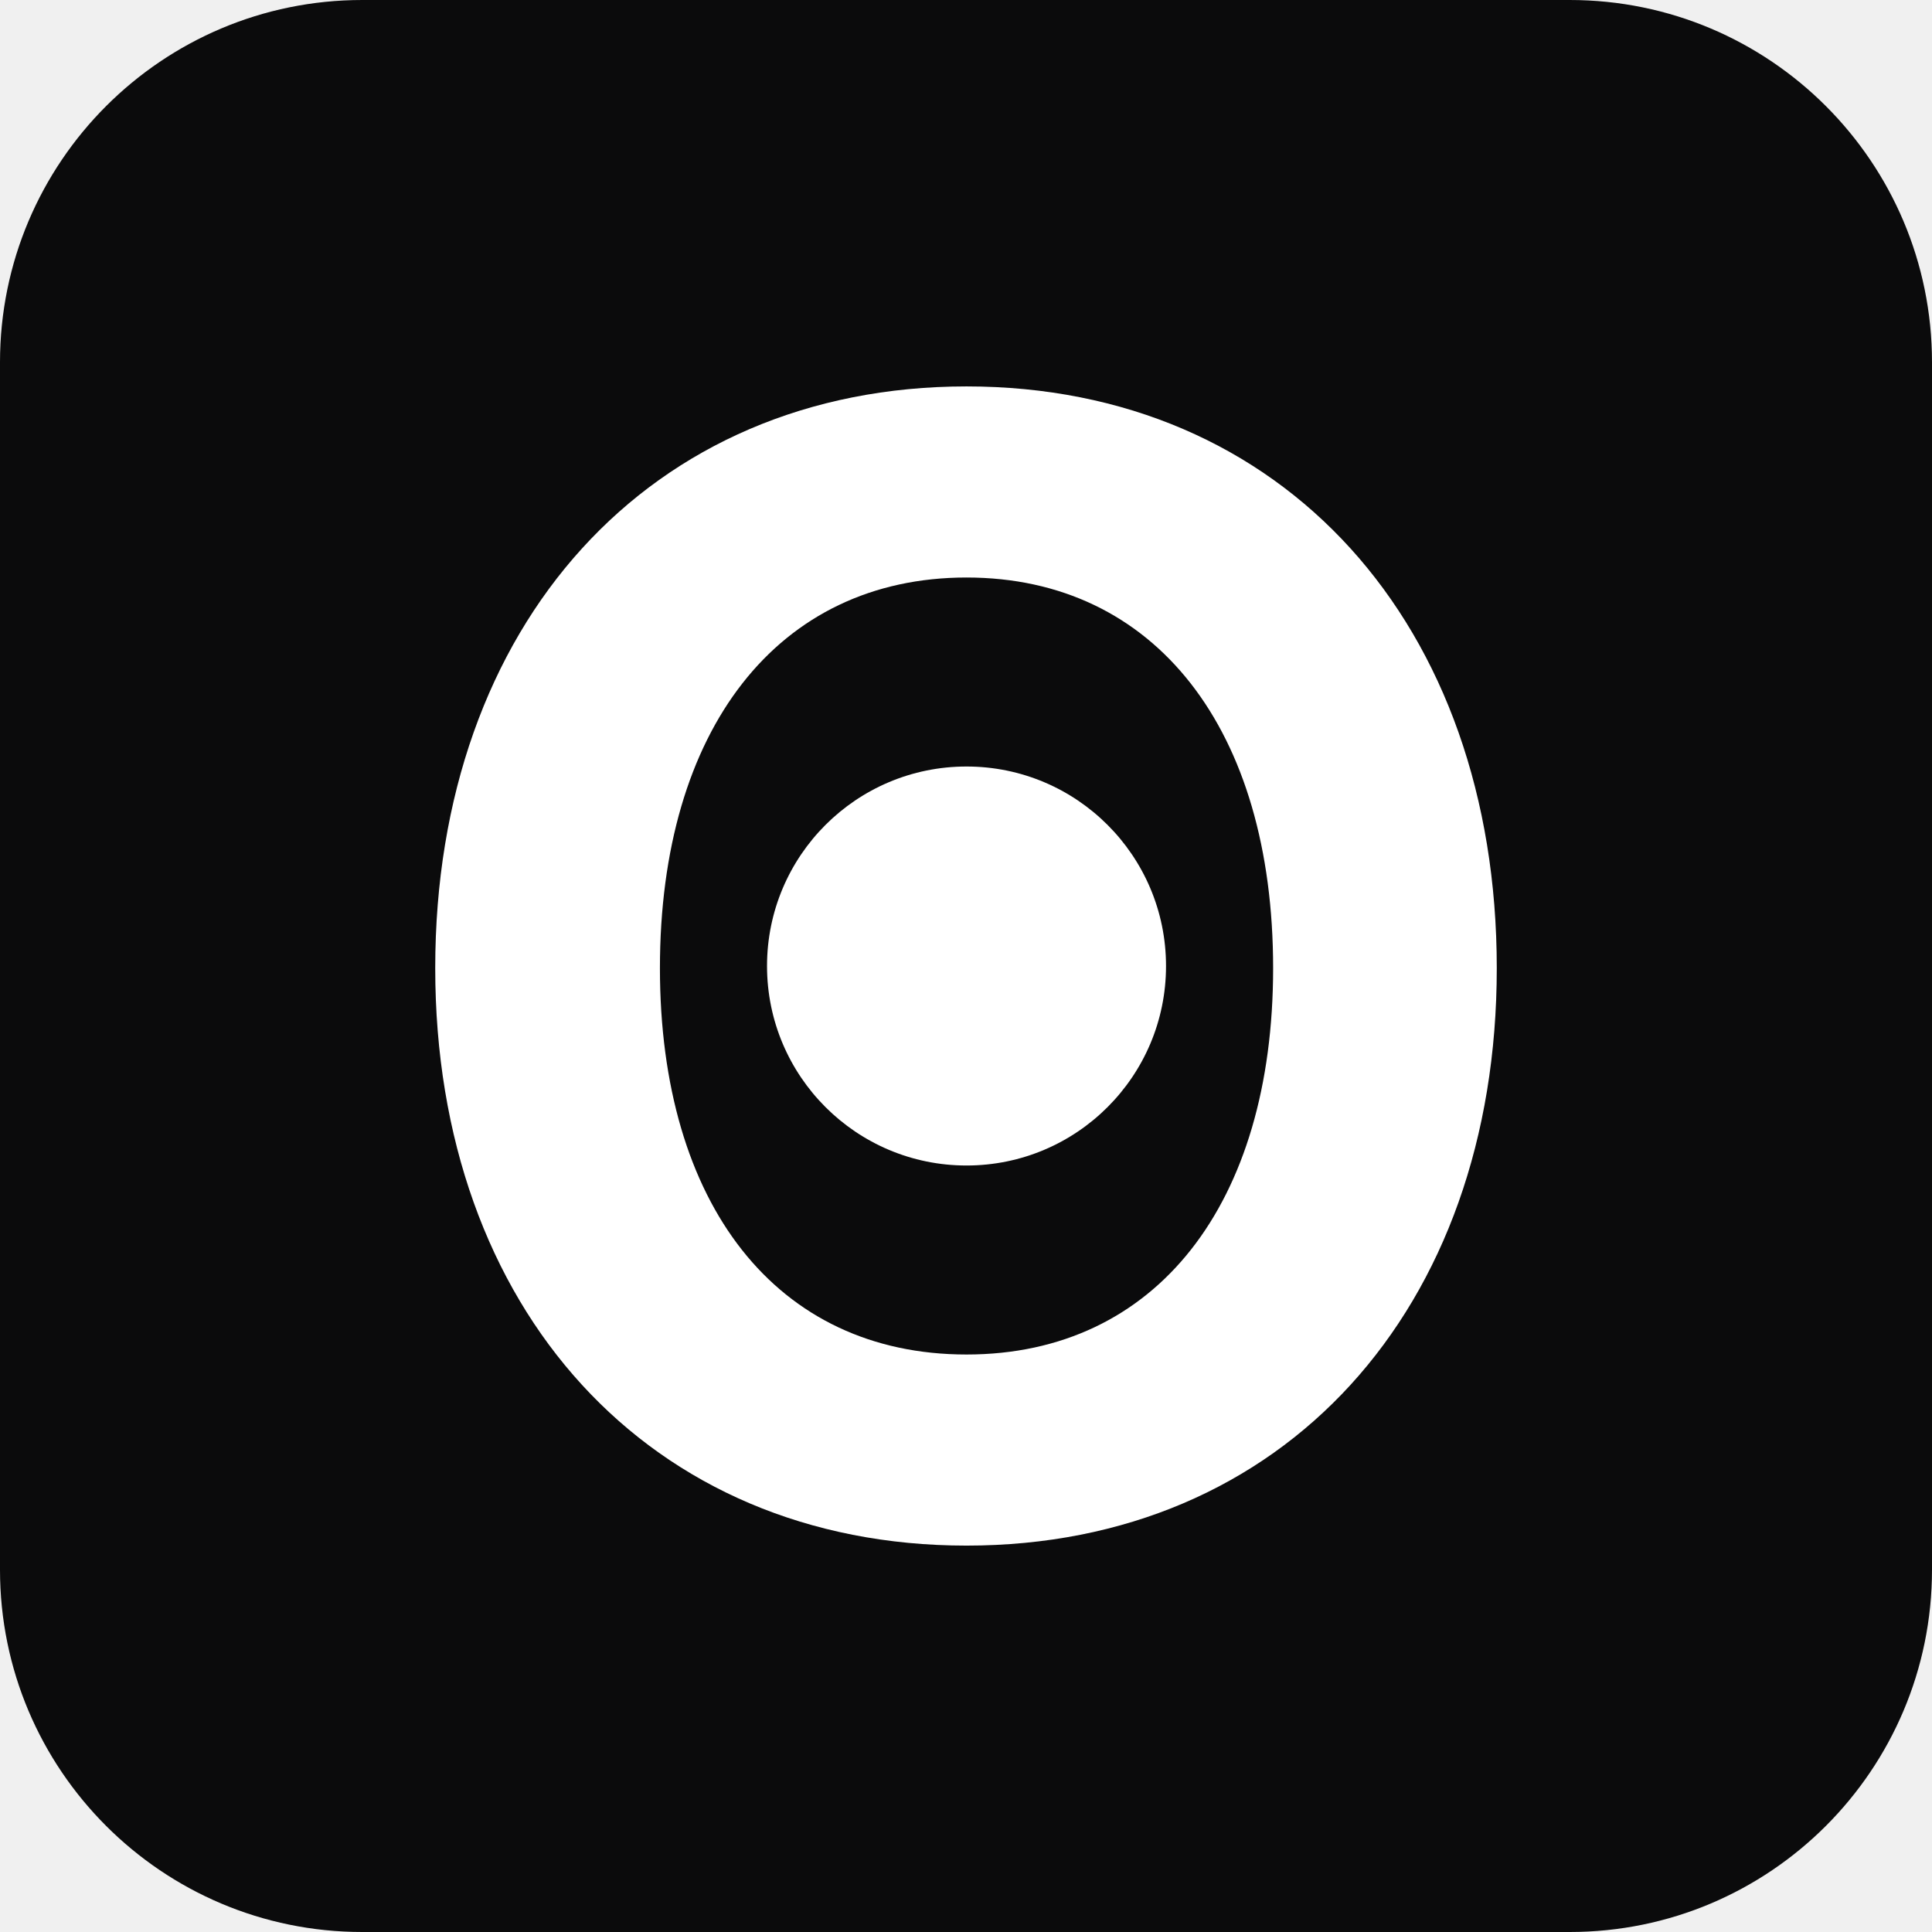
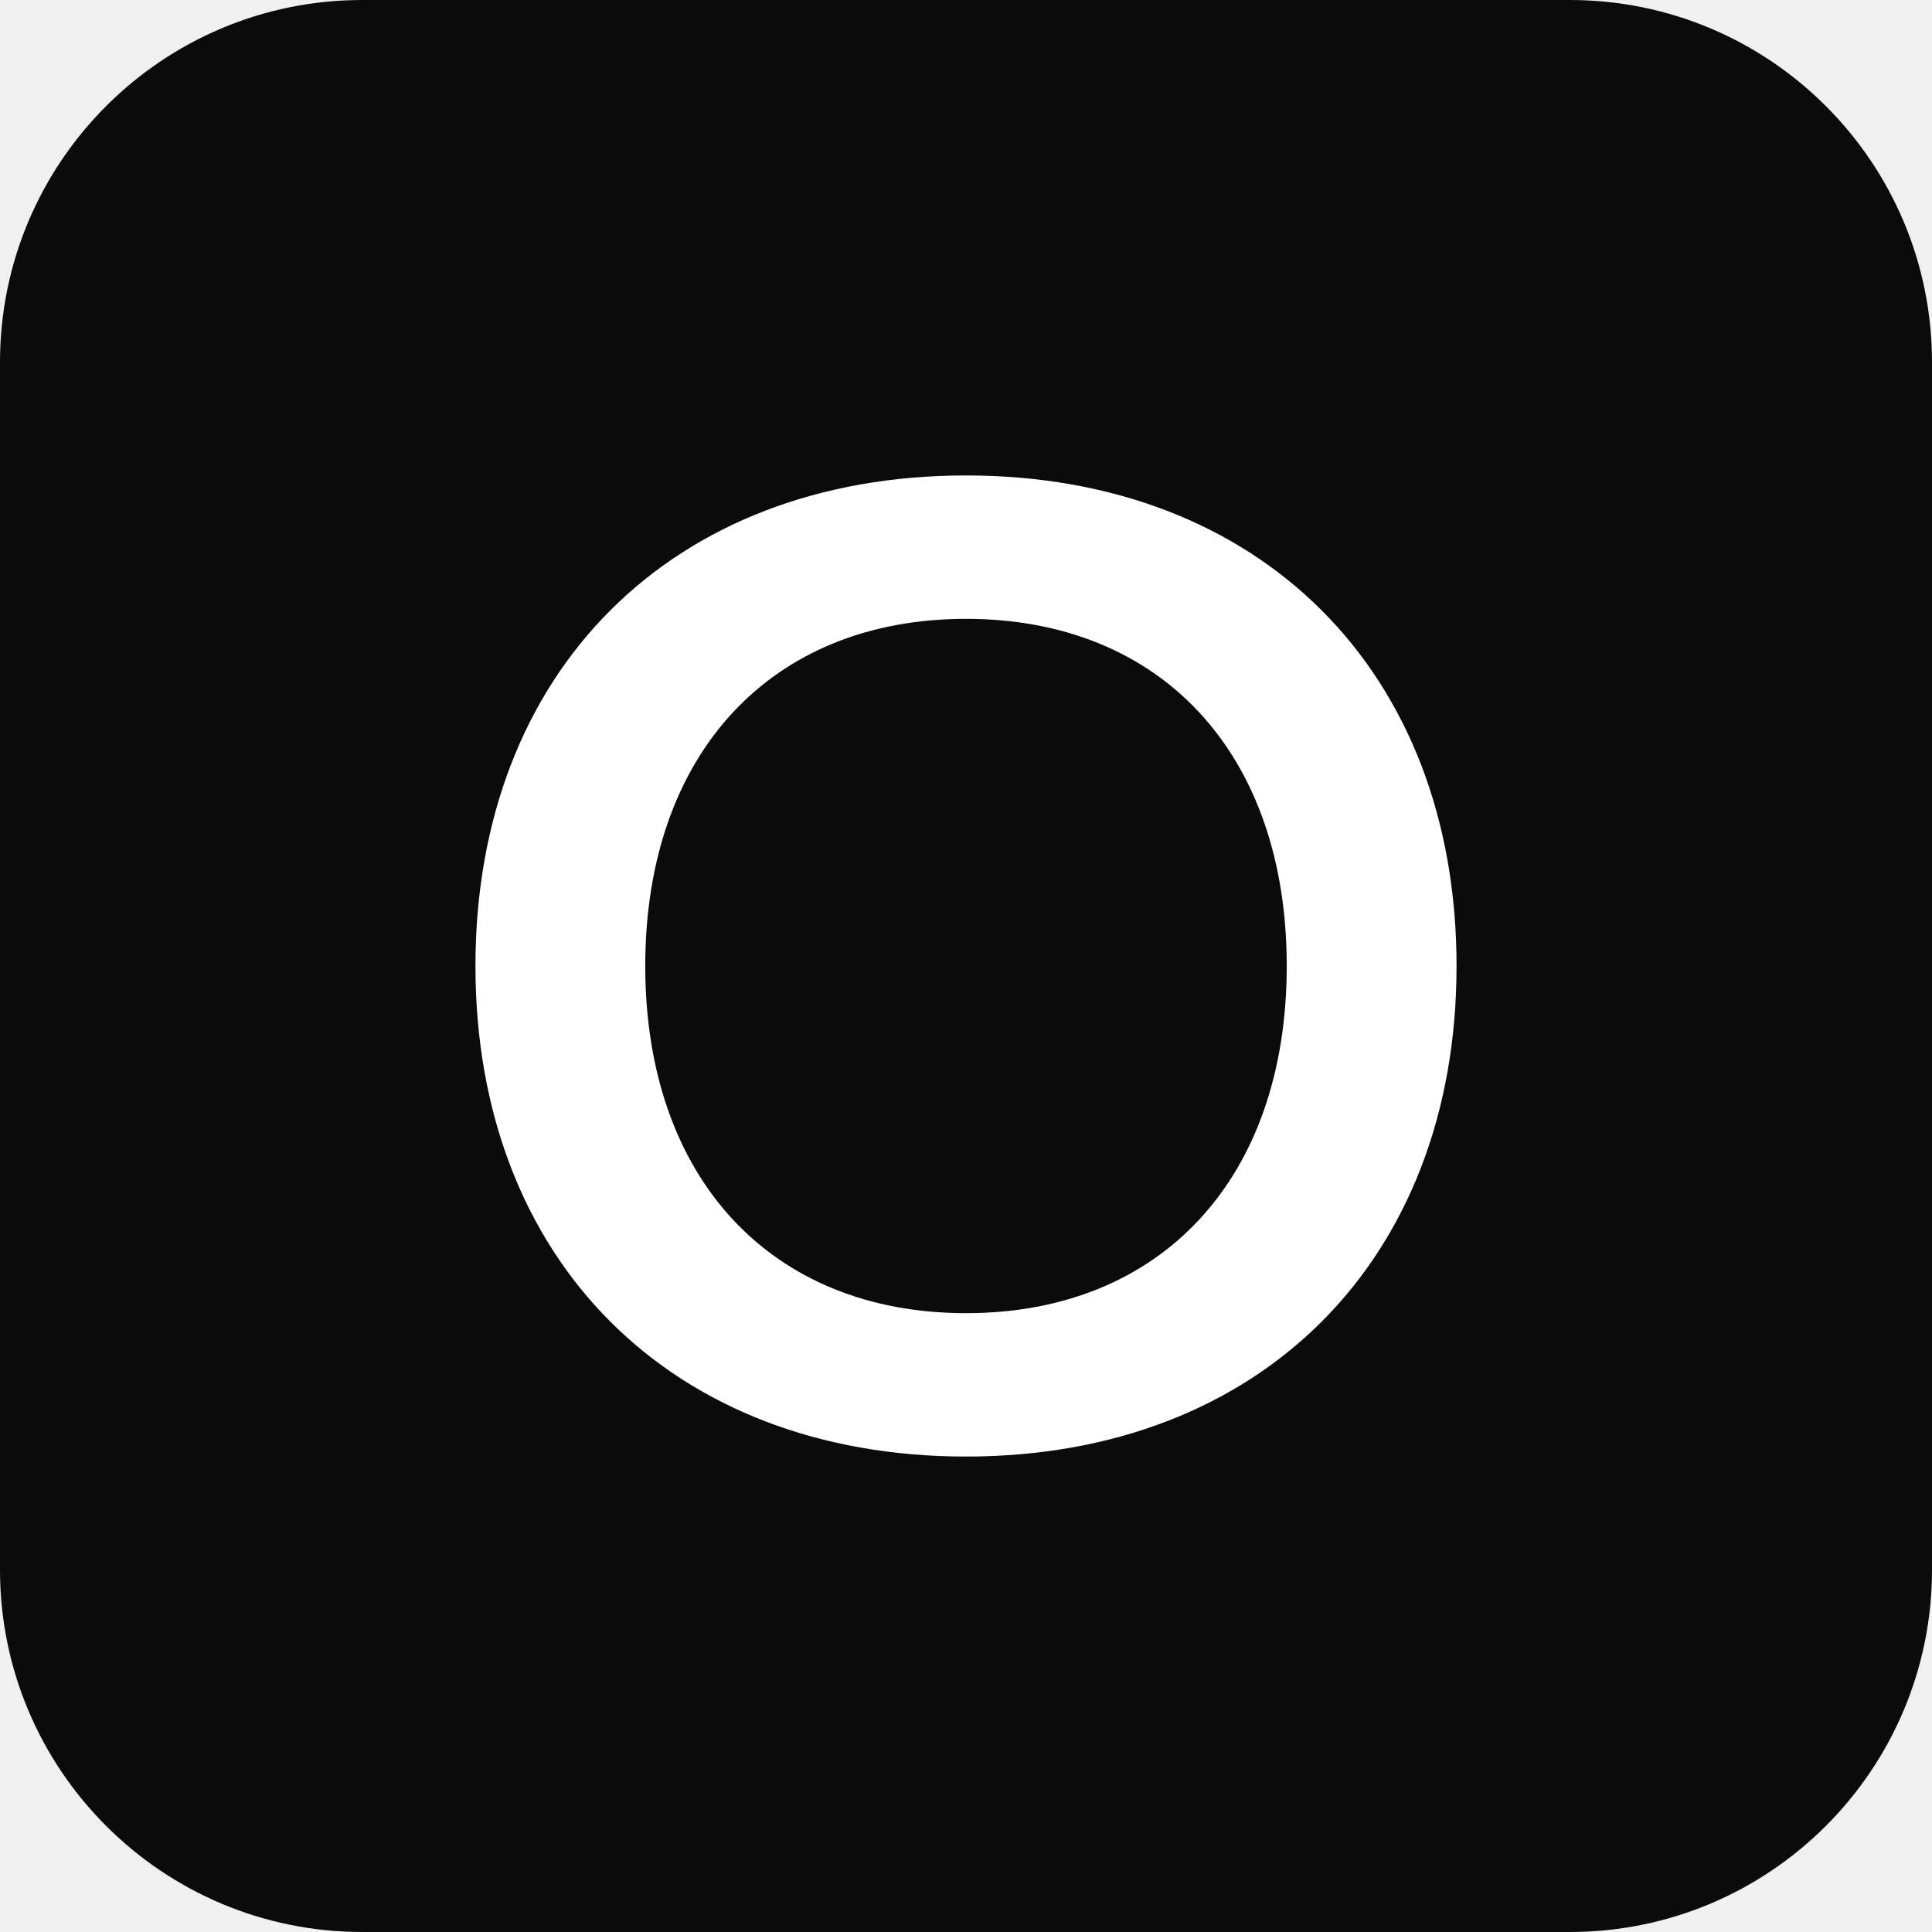
- <svg xmlns="http://www.w3.org/2000/svg" viewBox="0 0 256 256">
-   <rect width="256" height="256" rx="48" fill="#0B0B0C" />
-   <g fill="#FFFFFF" transform="translate(28.87,-94.05) scale(0.13913)">
-     <path d="M573 -24C875 -24 1078 201 1078 526C1078 853 875 1080 573 1080C271 1080 67 853 67 526C67 201 271 -24 573 -24ZM573 158C392 158 281 301 281 526C281 753 393 898 573 898C753 898 865 753 865 526C865 302 754 158 573 158Z" transform="translate(140,2124) scale(1,-1)" />
-     <circle cx="713" cy="1596" r="190" />
-   </g>
+ <svg xmlns="http://www.w3.org/2000/svg" viewBox="0 0 512 512">
+   <rect width="512" height="512" rx="96" fill="#0B0B0C" />
+   <path fill="#FFFFFF" d="M386 256C386 334 334 386 256 386C178 386 126 334 126 256C126 178 178 126 256 126C334 126 386 178 386 256ZM341 256C341 199.9 307.9 164 256 164C204.2 164 171 199.9 171 256C171 312.1 204.2 348 256 348C307.9 348 341 312.1 341 256Z" />
</svg>
